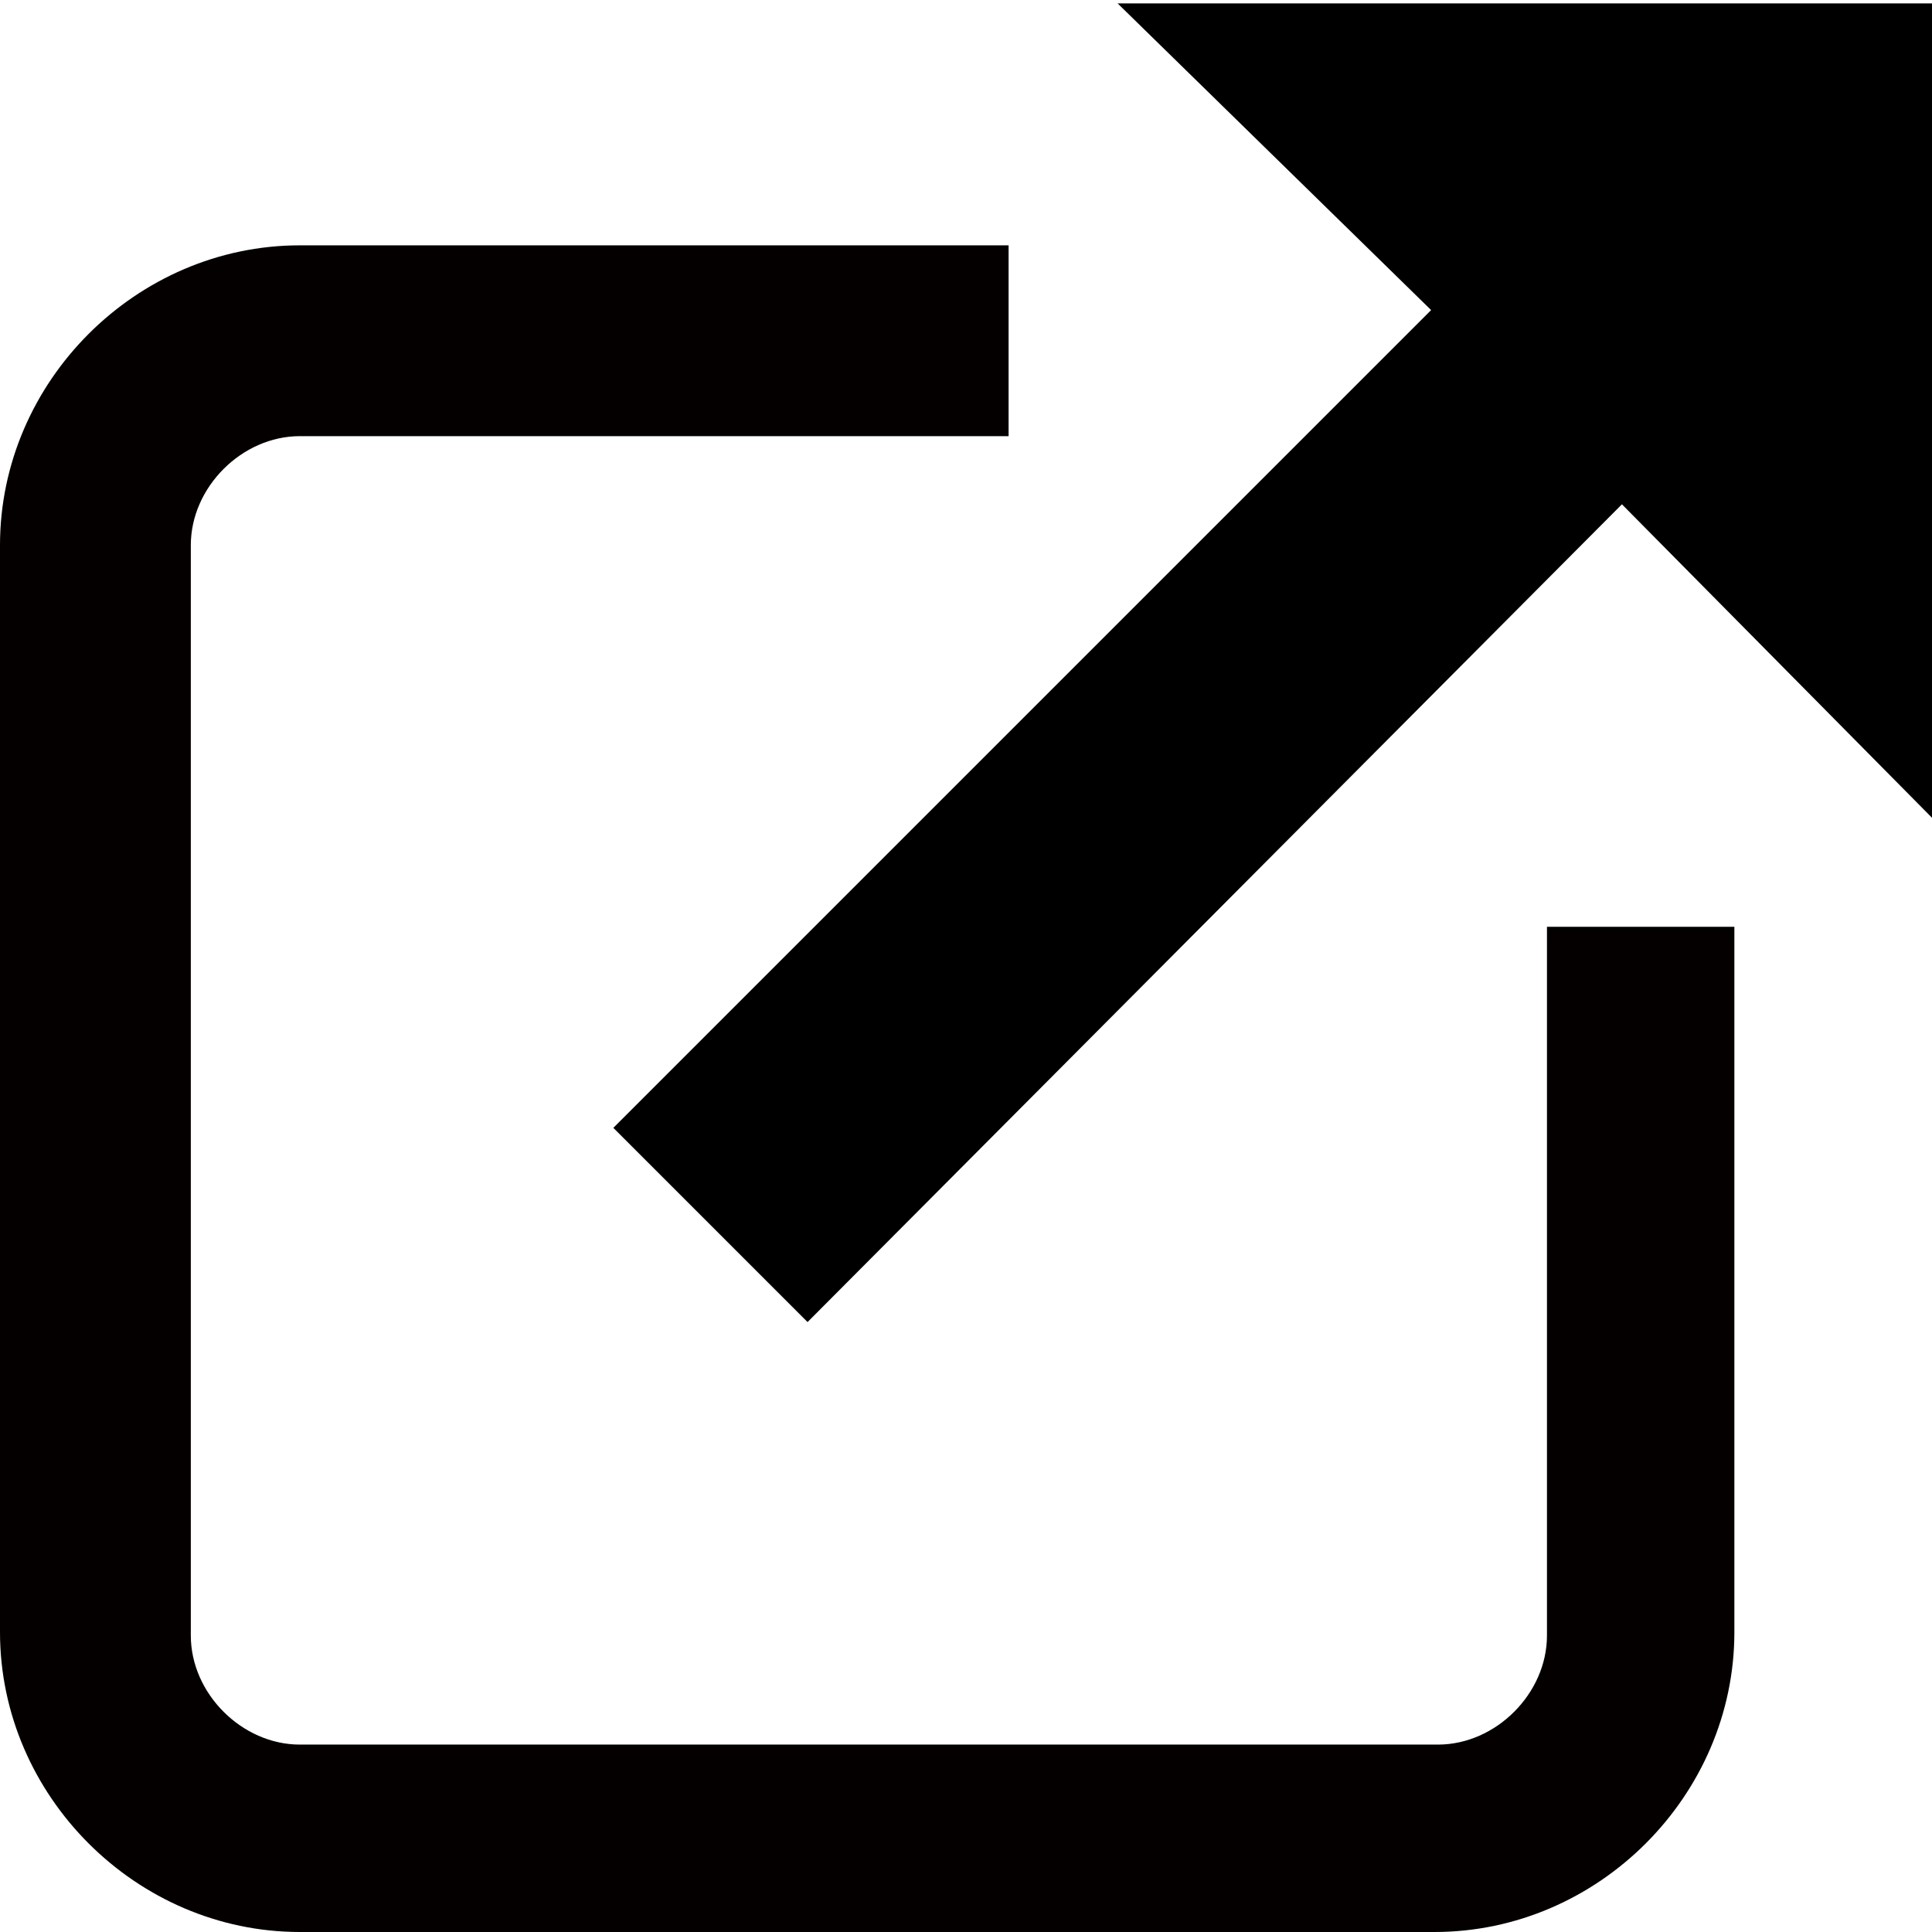
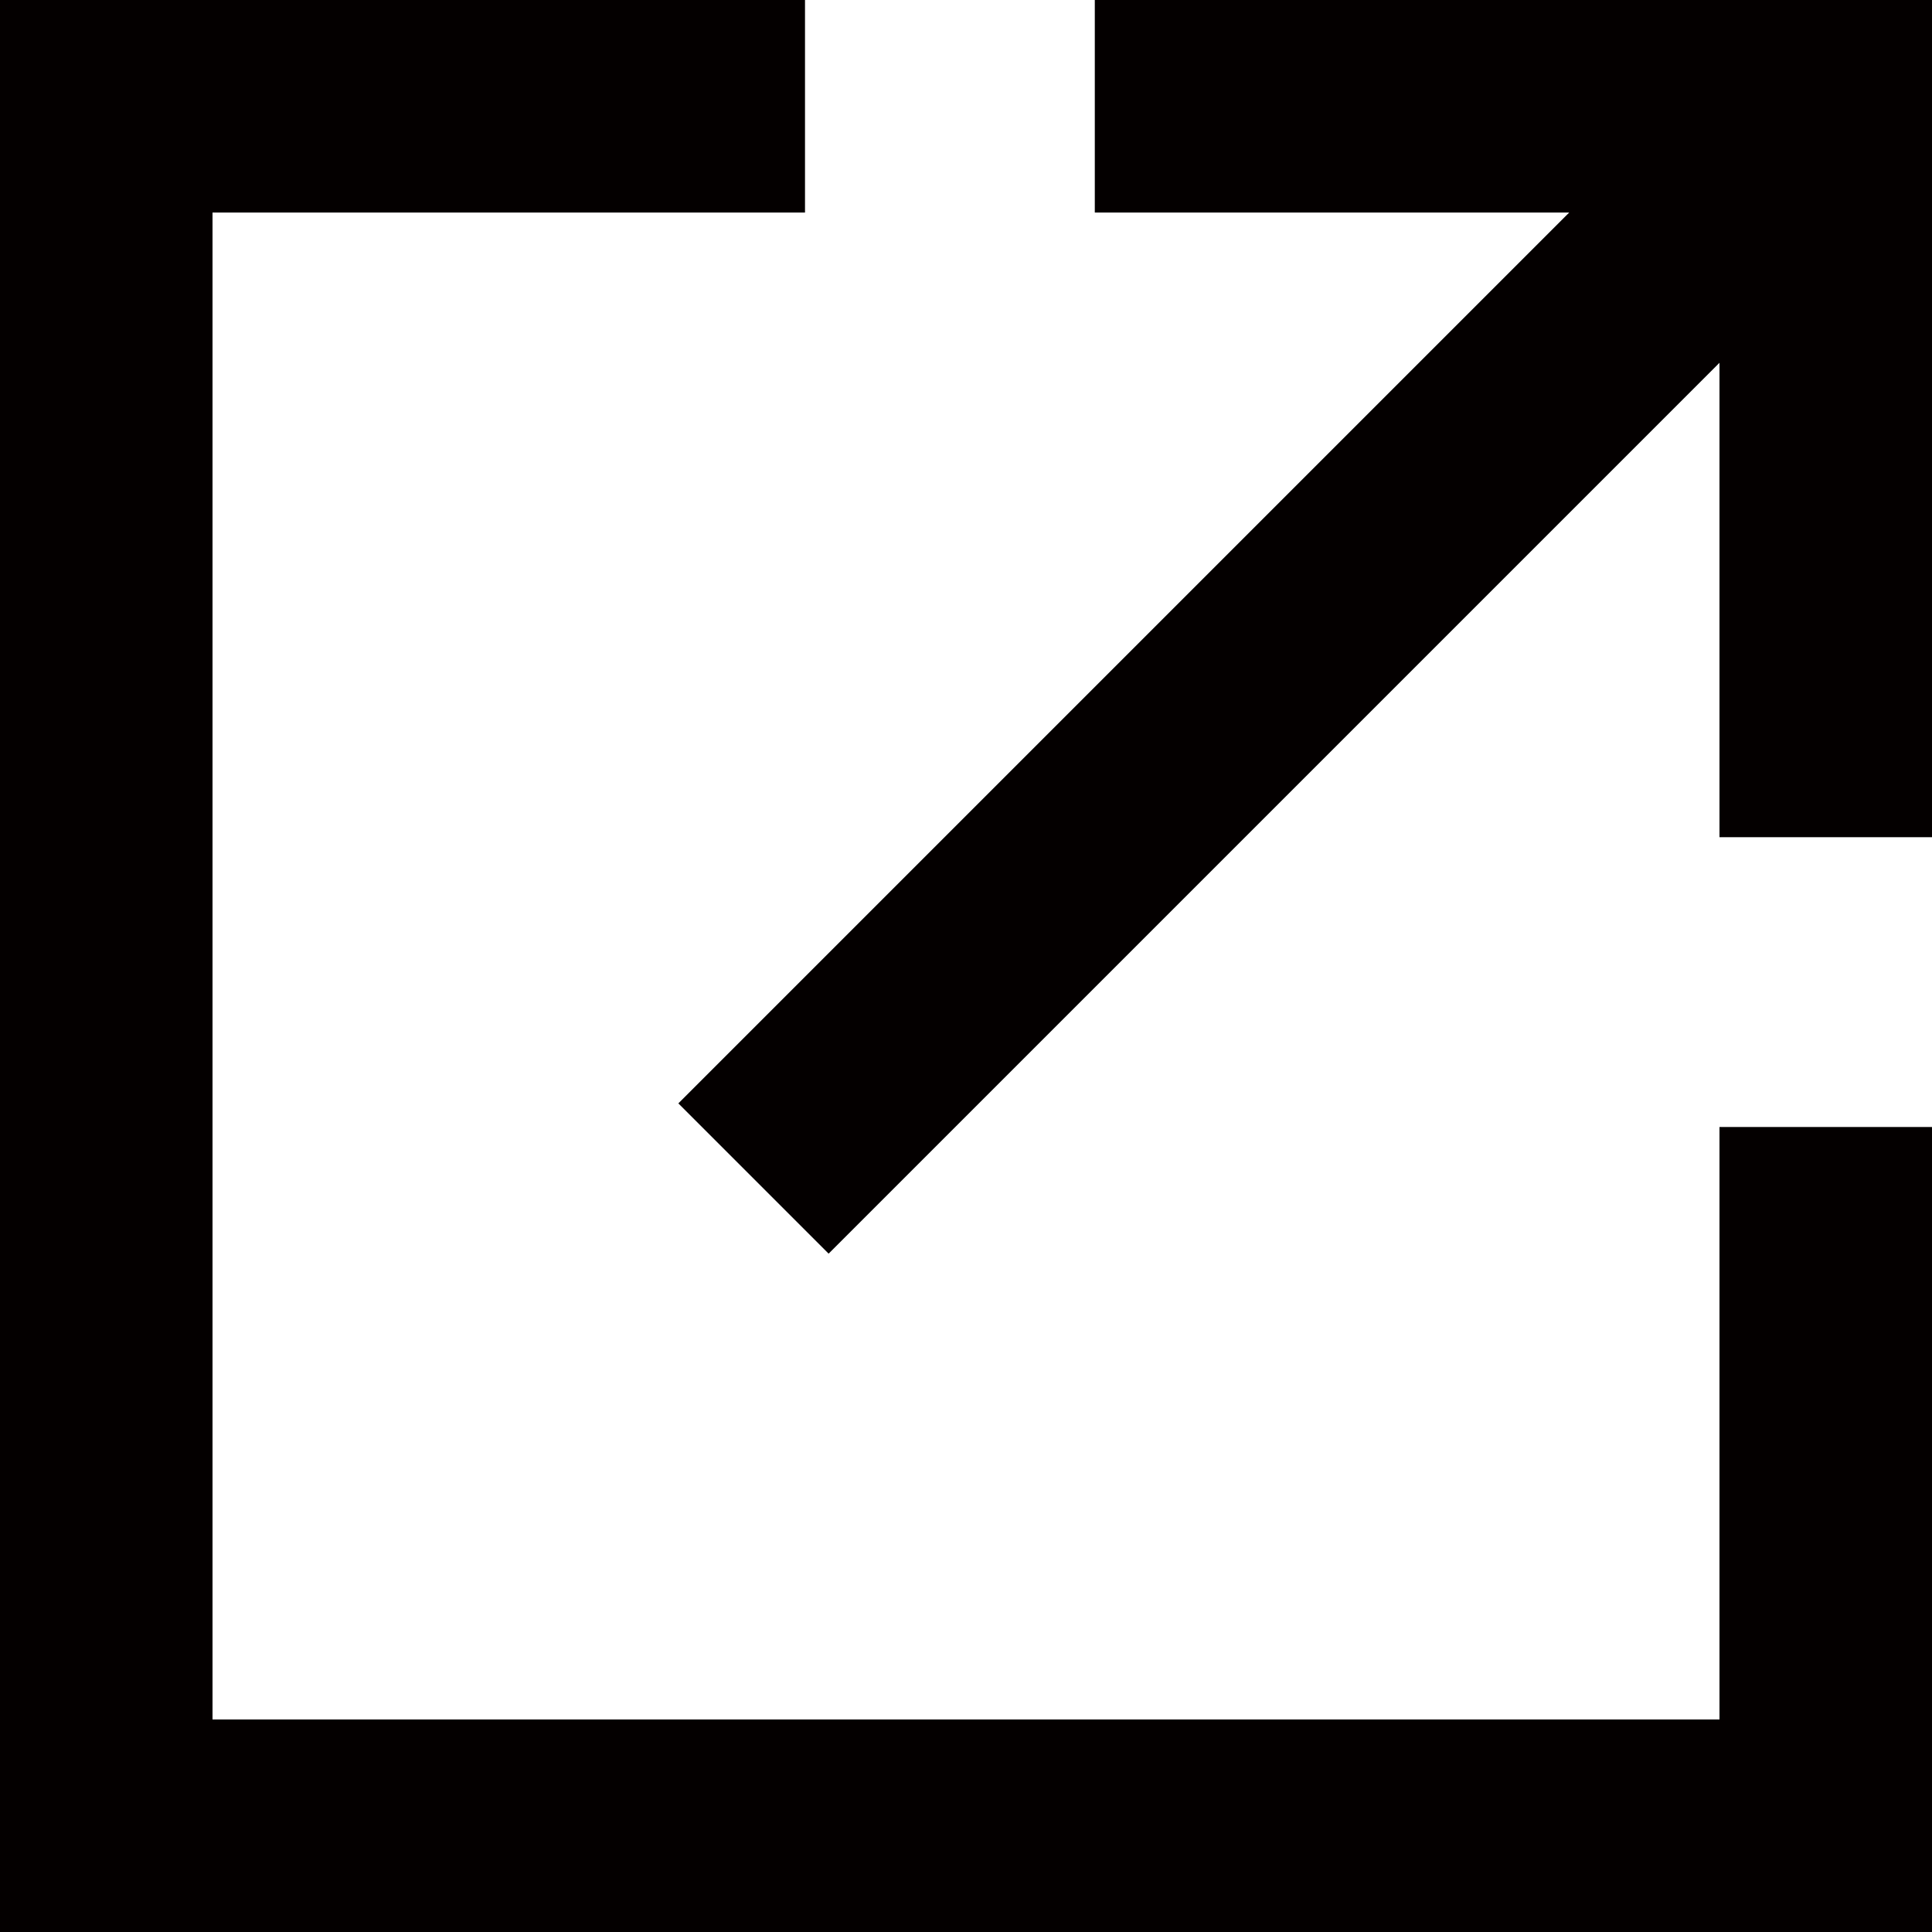
- <svg xmlns="http://www.w3.org/2000/svg" version="1.1" id="Layer_1" x="0px" y="0px" viewBox="0 0 56.7 56.7" style="enable-background:new 0 0 56.7 56.7;" xml:space="preserve">
+ <svg xmlns="http://www.w3.org/2000/svg" version="1.1" id="Layer_1" x="0px" y="0px" viewBox="0 0 60 60" style="enable-background:new 0 0 60 60;" xml:space="preserve">
  <style type="text/css">
	.st0{fill:#040000;}
+ 	.st1{fill:none;stroke:#040000;stroke-width:6.6;stroke-miterlimit:10;}
</style>
-   <g>
-     <path class="st0" d="M45.4,27.2V48c0,1.7-1.5,3.2-3.2,3.2H8.8c-1.7,0-3.2-1.5-3.2-3.2V16c0-1.7,1.5-3.2,3.2-3.2h20.8V7.2H8.8   C4,7.2,0,11.2,0,16v31.9c0,4.8,4,8.8,8.8,8.8h33.3c4.8,0,8.8-4,8.8-8.8V27.2H45.4z" />
-     <polygon points="32.8,0.1 42,9.1 18,33.1 23.7,38.8 47.6,14.8 56.7,24 56.7,0.1  " />
-   </g>
+   <polygon class="st0" points="53.4,53.4 6.6,53.4 6.6,6.6 25,6.6 25,0 0,0 0,60 60,60 60,35 53.4,35 " />
+   <polygon class="st0" points="34,0 34,6.6 53.4,6.6 53.4,26 60,26 60,0 " />
+   <line class="st1" x1="56.3" y1="3.7" x2="23.4" y2="36.6" />
</svg>
